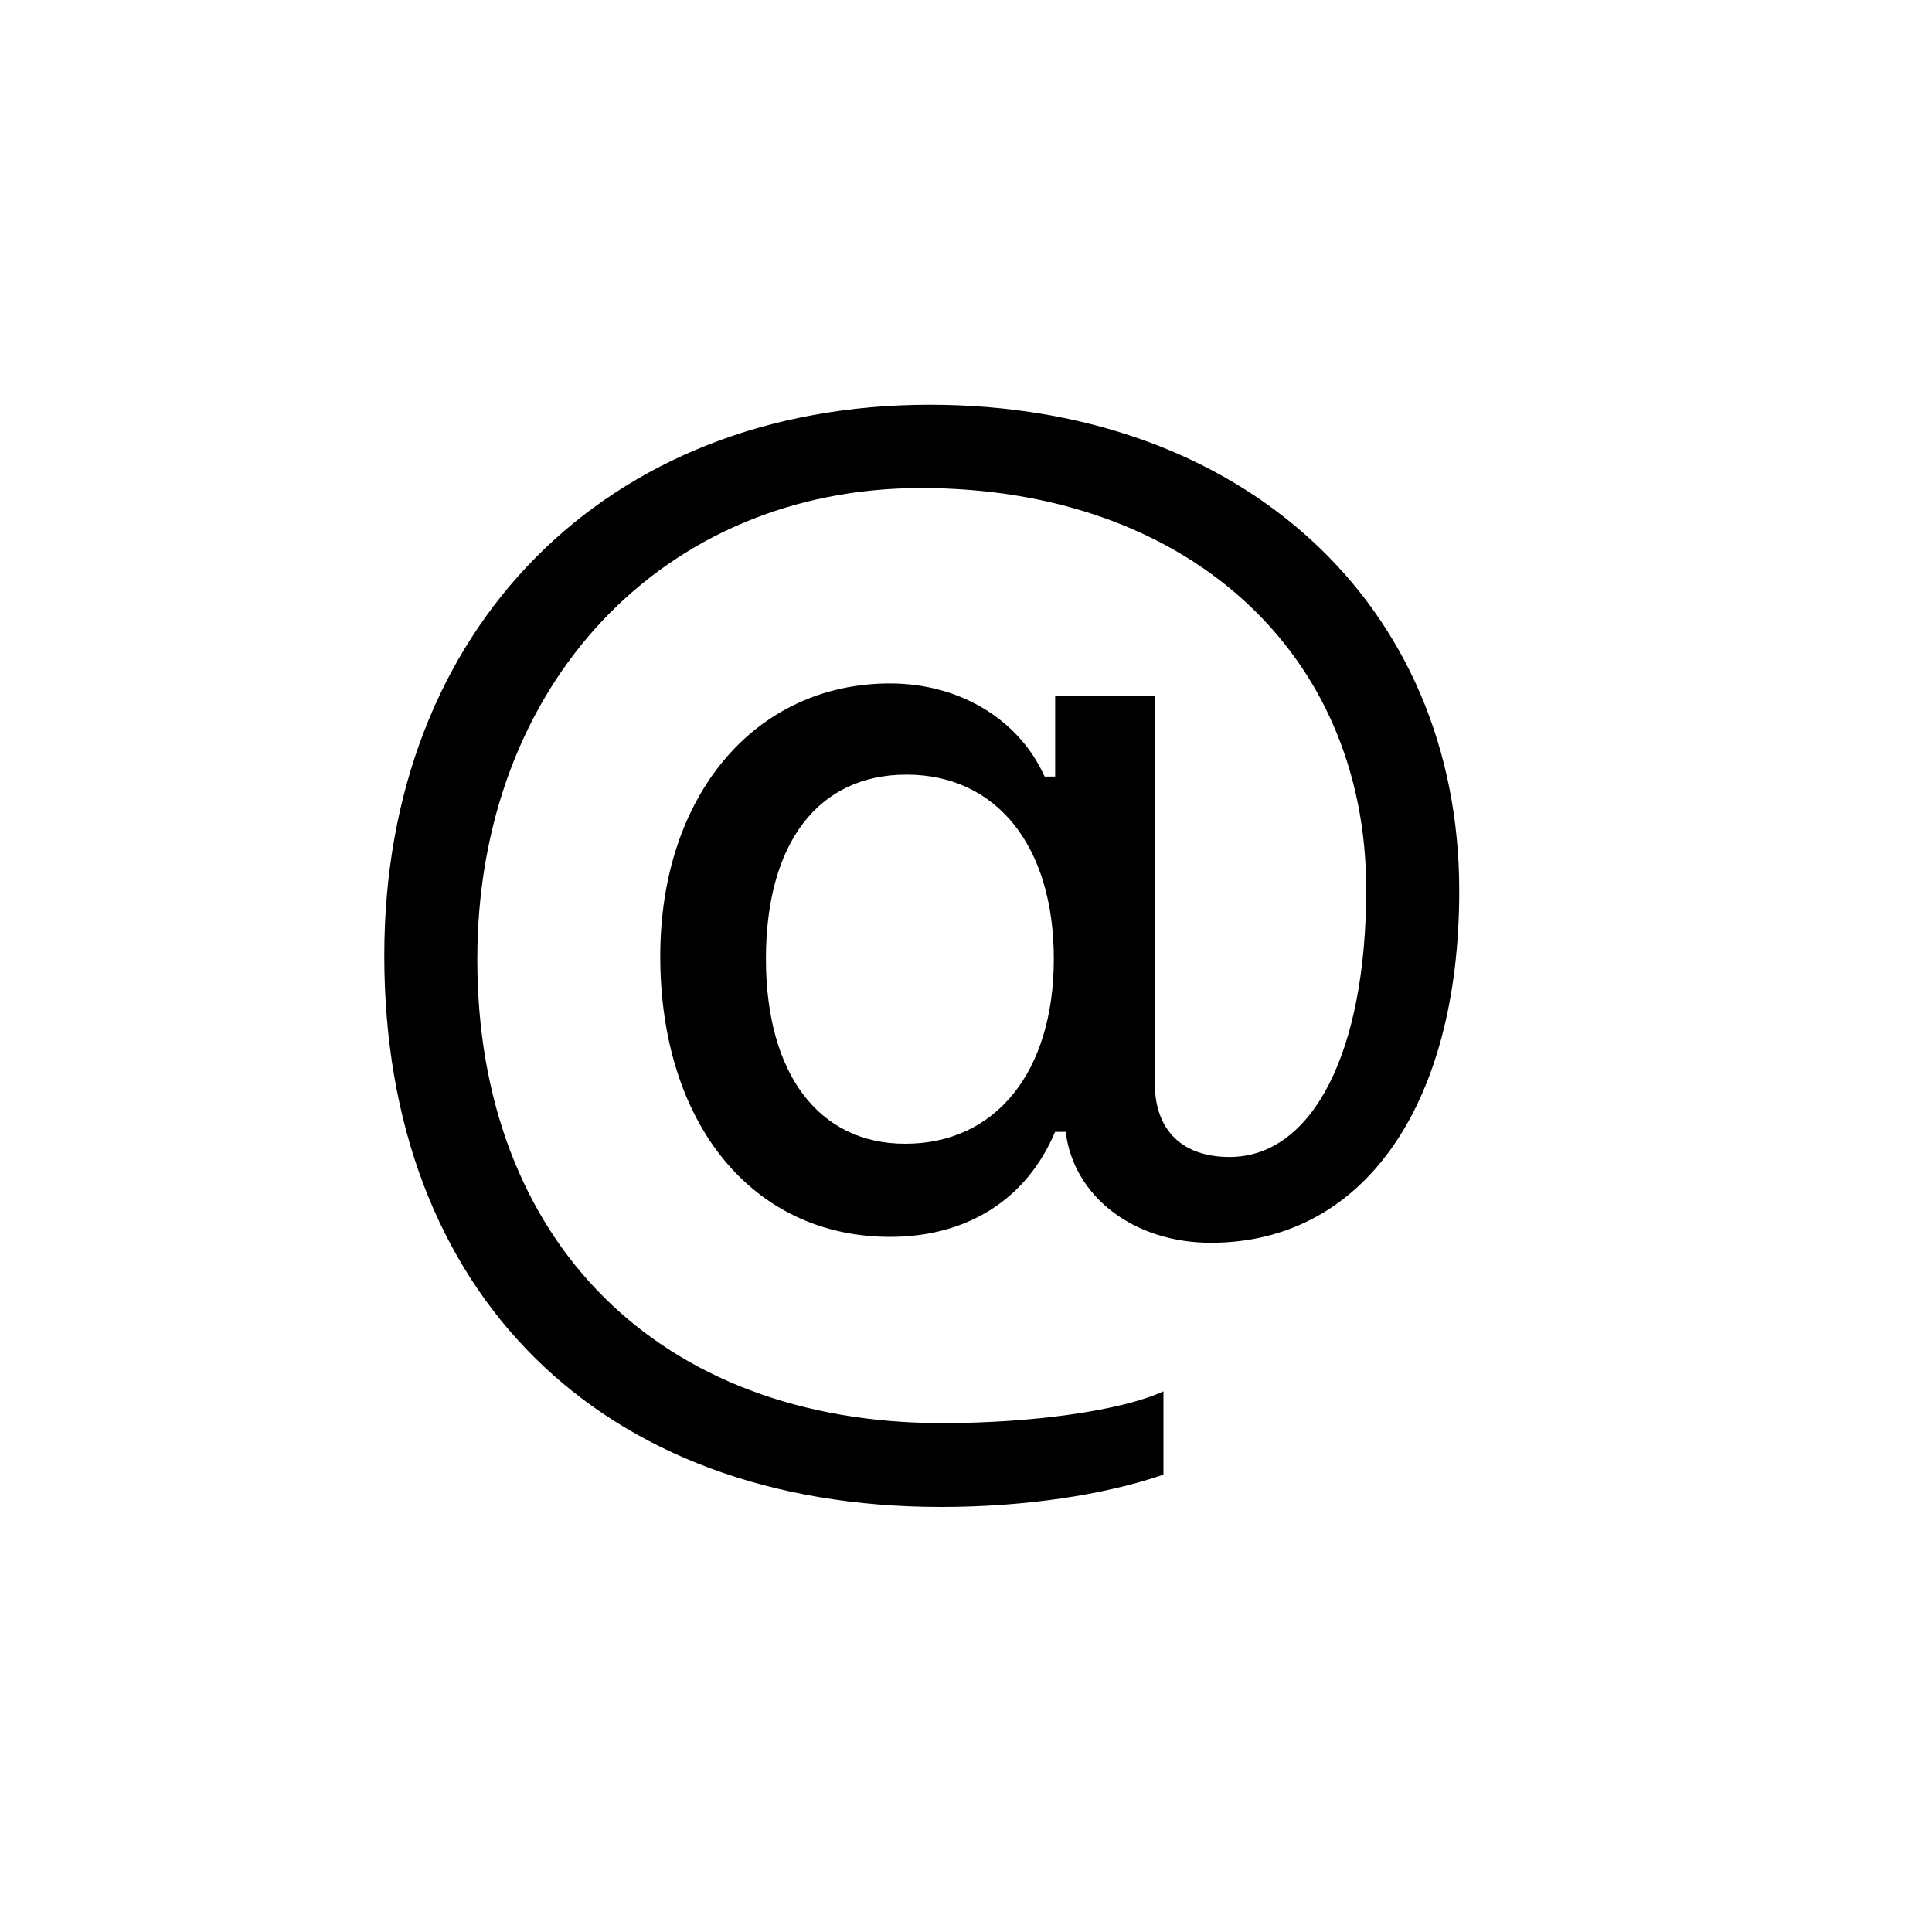
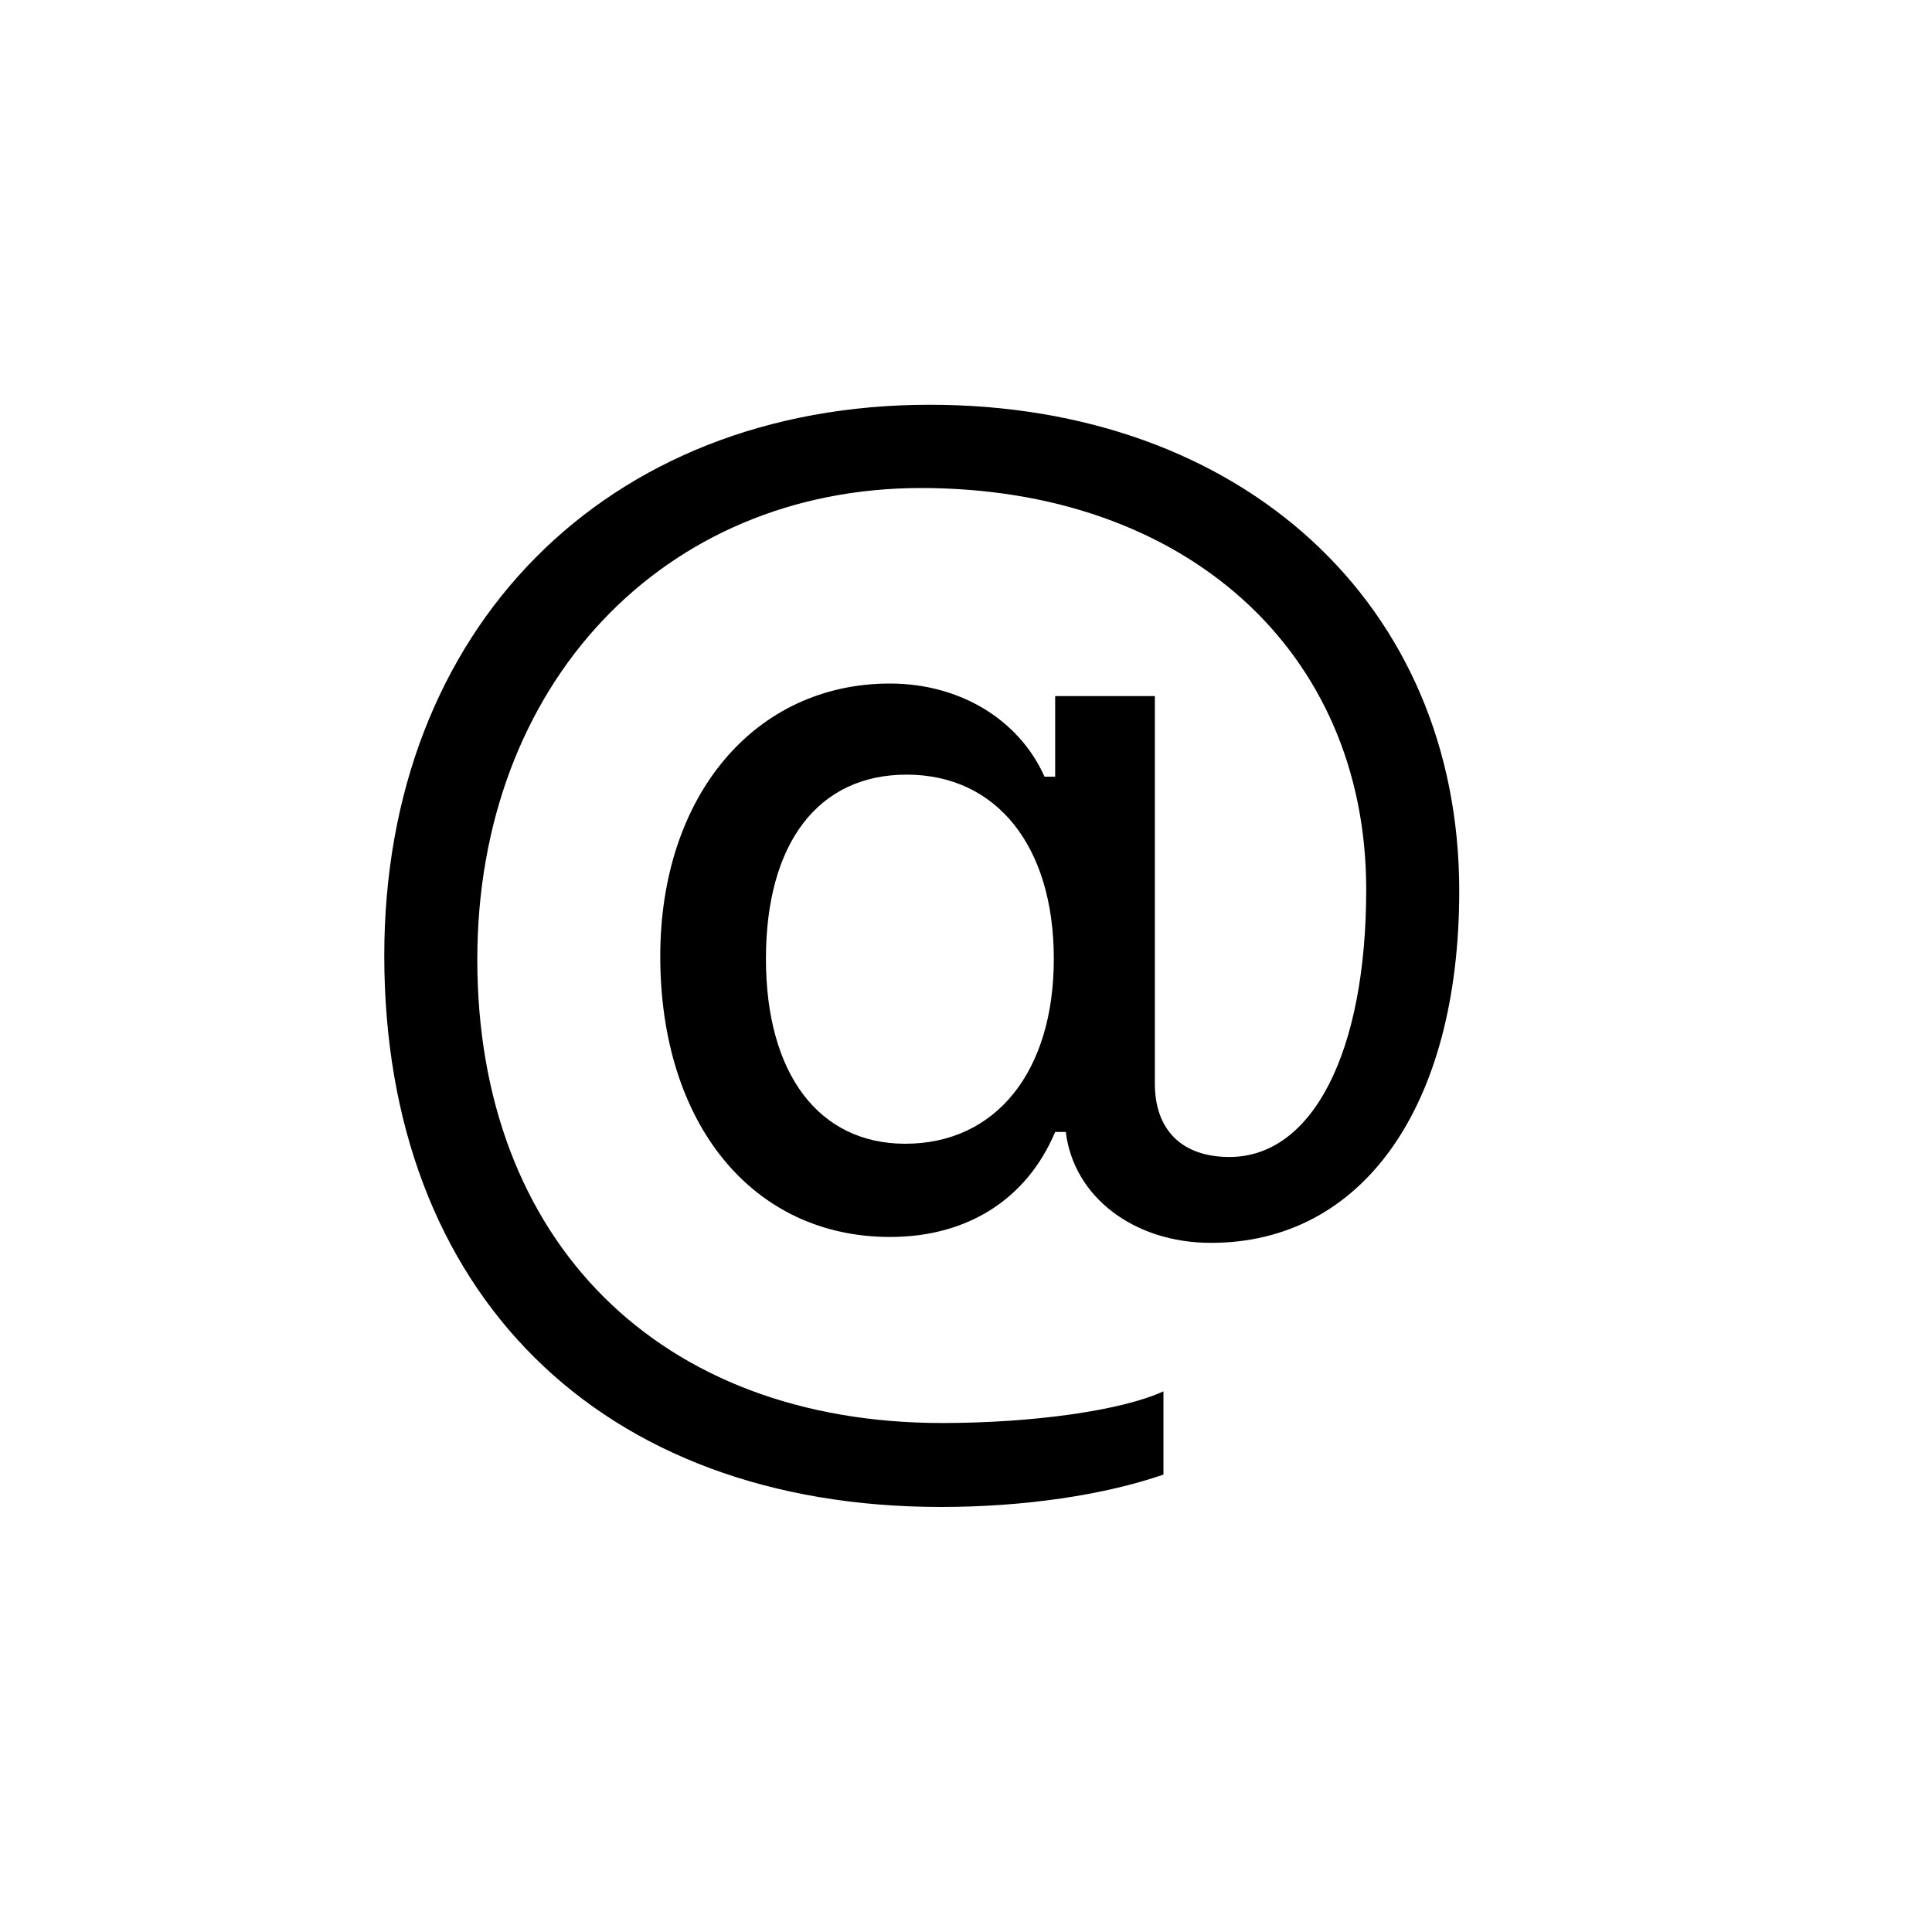
- <svg xmlns="http://www.w3.org/2000/svg" width="20" height="20" class="bi bi-at" viewBox="0 0 20 20">
-   <path d="M9.624 4.19c3.233 0 5.482 2.065 5.482 5.032 0 2.228-.998 3.643-2.57 3.643-.8 0-1.422-.478-1.504-1.148h-.11c-.293.697-.908 1.087-1.708 1.087-1.422 0-2.379-1.17-2.379-2.906 0-1.66.978-2.823 2.379-2.823.718 0 1.333.37 1.6.964h.109v-.834h1.032v4.013c0 .478.28.759.773.759.86 0 1.415-1.087 1.415-2.769 0-2.468-1.873-4.156-4.608-4.156-2.673 0-4.594 2.037-4.594 4.88 0 2.92 1.887 4.8 4.813 4.8.936 0 1.86-.13 2.29-.329v.862c-.615.212-1.442.335-2.304.335-3.527 0-5.762-2.215-5.762-5.708 0-3.384 2.296-5.702 5.646-5.702zm-.24 3.829c-.915 0-1.455.71-1.455 1.907 0 1.19.547 1.914 1.442 1.914.937 0 1.538-.745 1.538-1.914 0-1.17-.595-1.907-1.524-1.907z" />
+ <svg xmlns="http://www.w3.org/2000/svg" width="20" height="20" fill="currentColor" class="bi bi-at" viewBox="0 0 20 20">
+   <path fill-rule="evenodd" d="M15.106 9.222c0-2.967-2.249-5.032-5.482-5.032-3.35 0-5.646 2.318-5.646 5.702 0 3.493 2.235 5.708 5.762 5.708.862 0 1.689-.123 2.304-.335v-.862c-.43.199-1.354.328-2.29.328-2.926 0-4.813-1.88-4.813-4.798 0-2.844 1.921-4.881 4.594-4.881 2.735 0 4.608 1.688 4.608 4.156 0 1.682-.554 2.769-1.416 2.769-.492 0-.772-.28-.772-.76V7.206h-1.032v.834h-.11c-.266-.595-.881-.964-1.6-.964-1.4 0-2.378 1.162-2.378 2.823 0 1.737.957 2.906 2.379 2.906.8 0 1.415-.39 1.709-1.087h.11c.081.67.703 1.148 1.503 1.148 1.572 0 2.57-1.415 2.57-3.643zm-7.177.704c0-1.197.54-1.907 1.456-1.907.93 0 1.524.738 1.524 1.907s-.601 1.914-1.538 1.914c-.895 0-1.442-.725-1.442-1.914z" clip-rule="evenodd" />
</svg>
